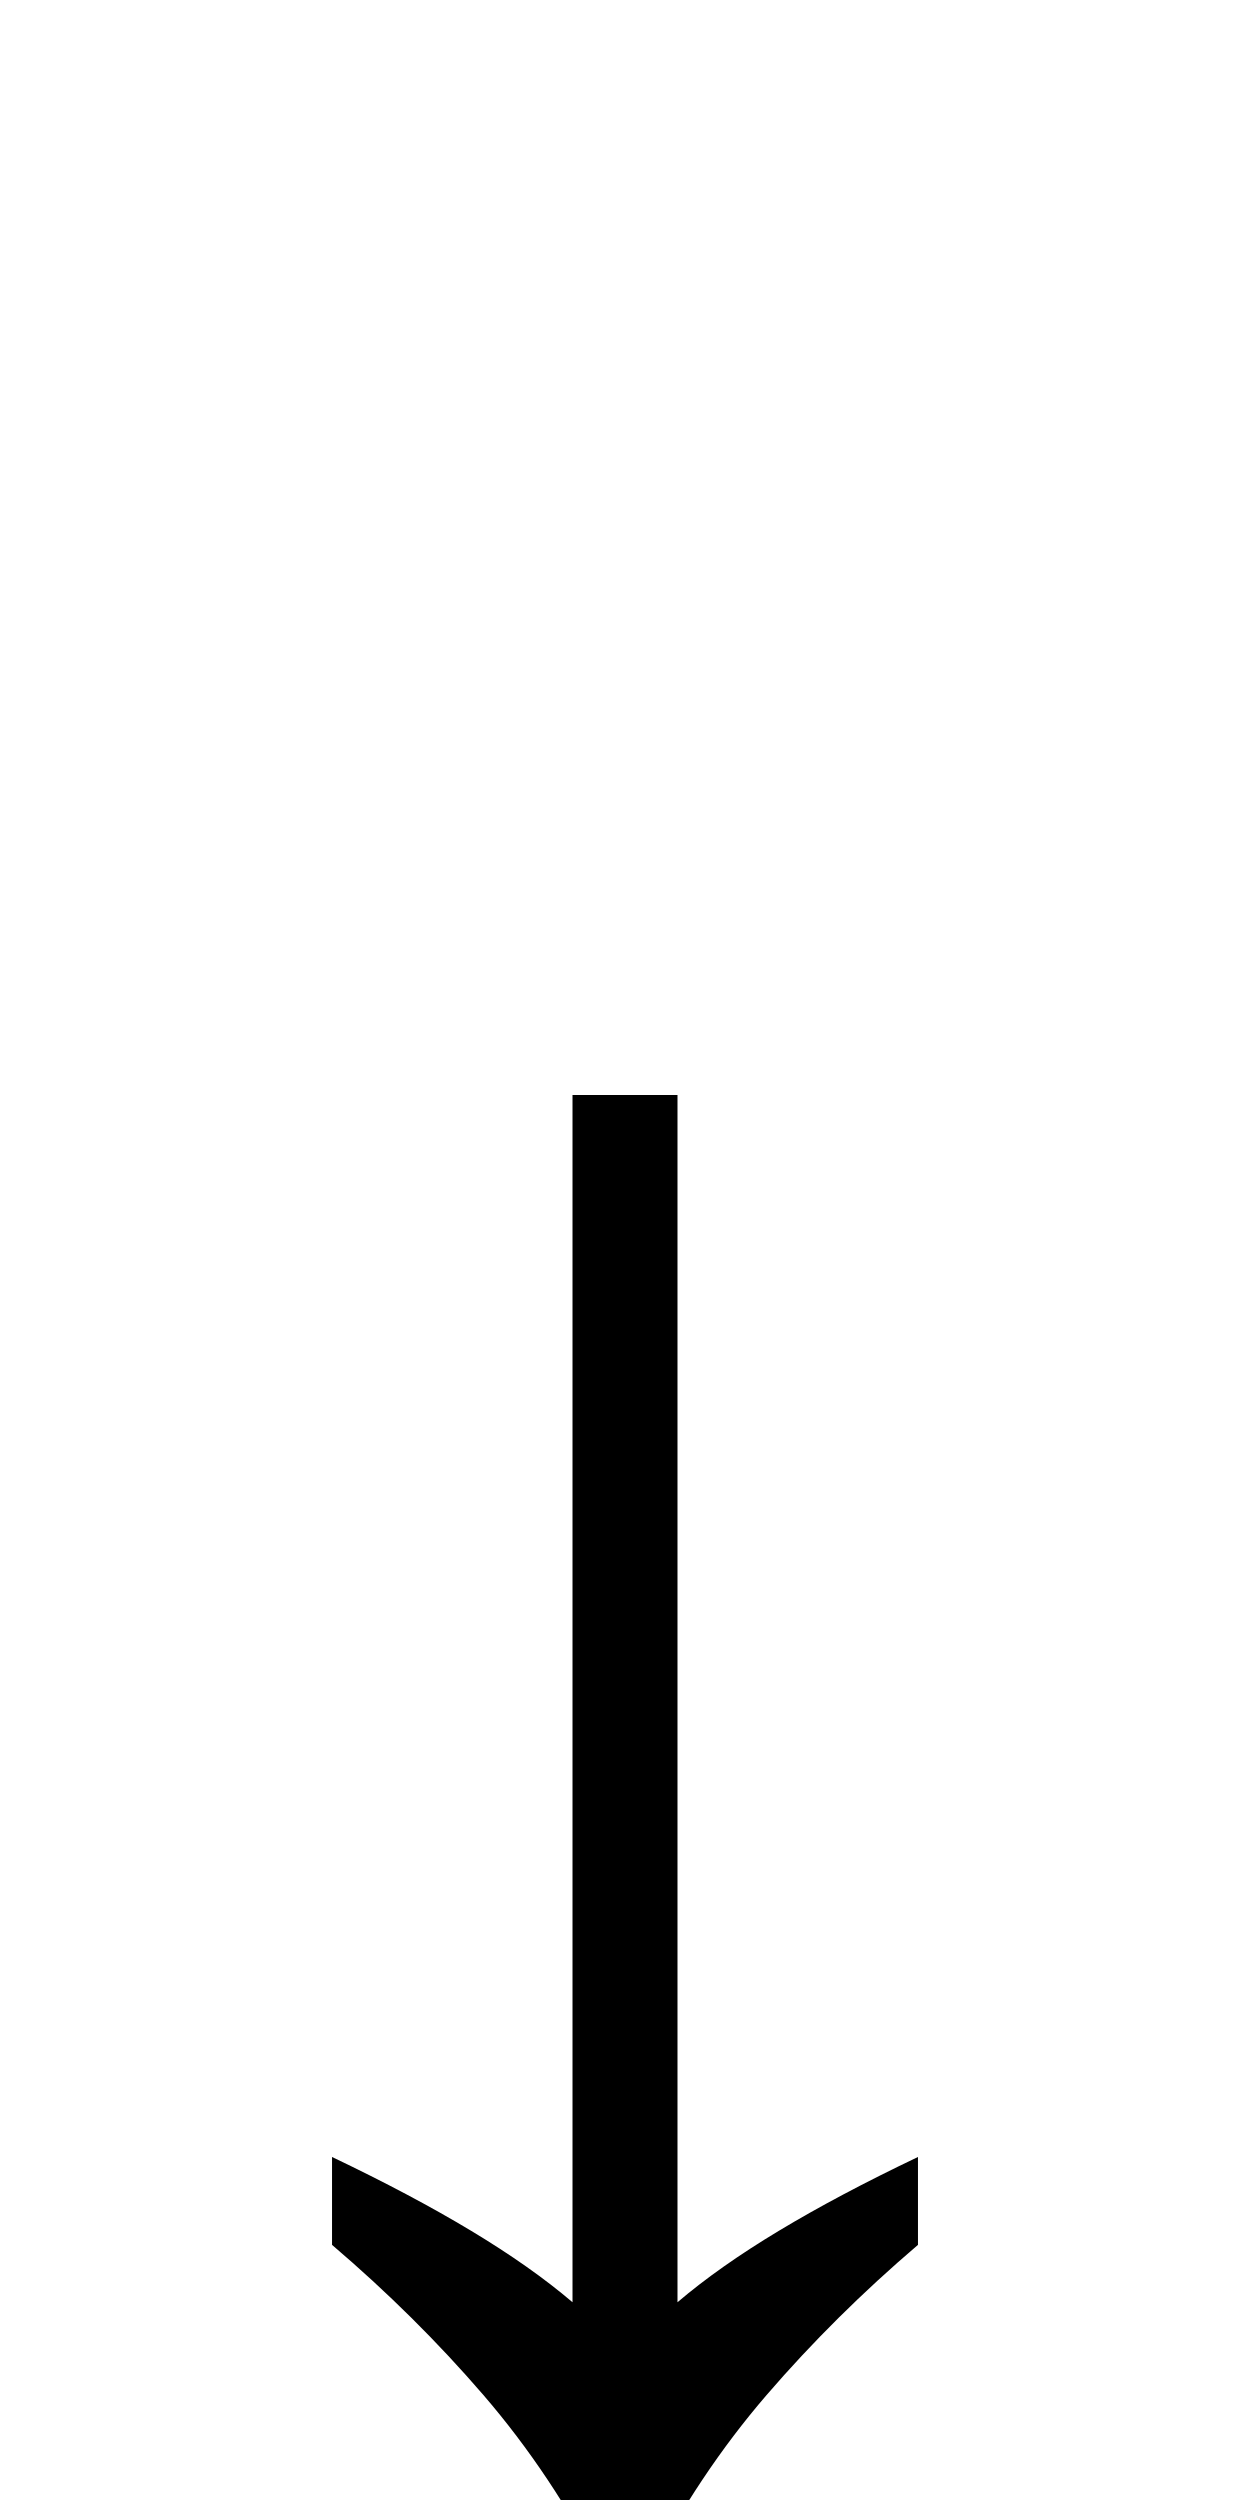
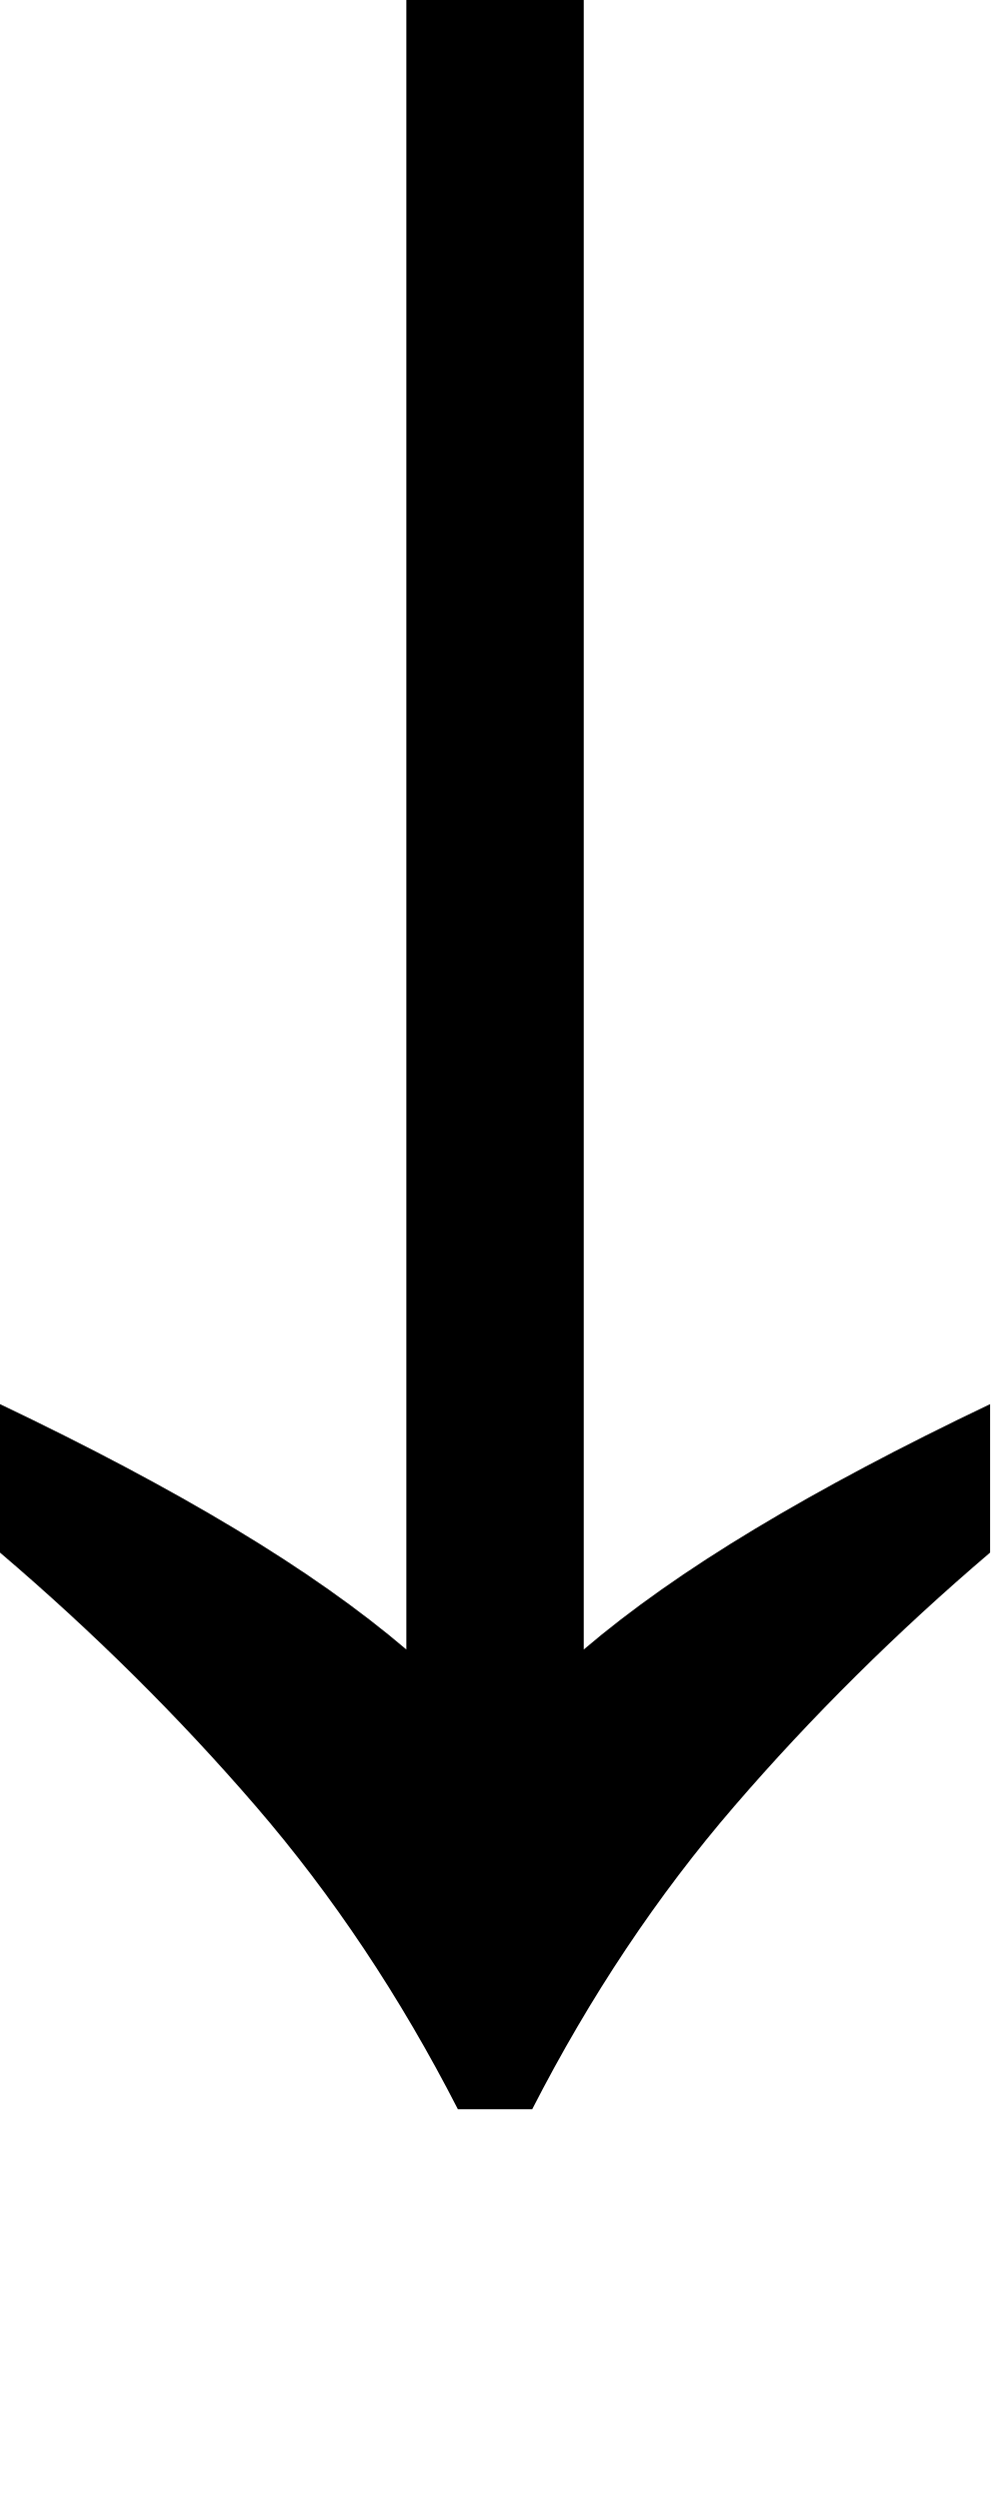
- <svg xmlns="http://www.w3.org/2000/svg" version="1.1" viewBox="0 -410 1024 2048">
-   <g transform="matrix(1 0 0 -1 0 1638)">
-     <path fill="currentColor" d="M555 162q34 29 83 58.5t114 60.5v-72q-68 -58 -124 -123t-98 -147h-36q-42 82 -98 147t-124 123v72q65 -31 114 -60.5t83 -58.5v989h86v-989z" />
-   </g>
+ <svg xmlns="http://www.w3.org/2000/svg" version="1.1">
+   <path d="M283,800q34,-29,83,-58.5q49,-29.5,114,-60.5v72q-68,58,-124,123q-56,65,-98,147h-36q-42,-82,-98,-147q-56,-65,-124,-123v-72q65,31,114,60.5q49,29.5,83,58.5v-989h86z" />
</svg>
